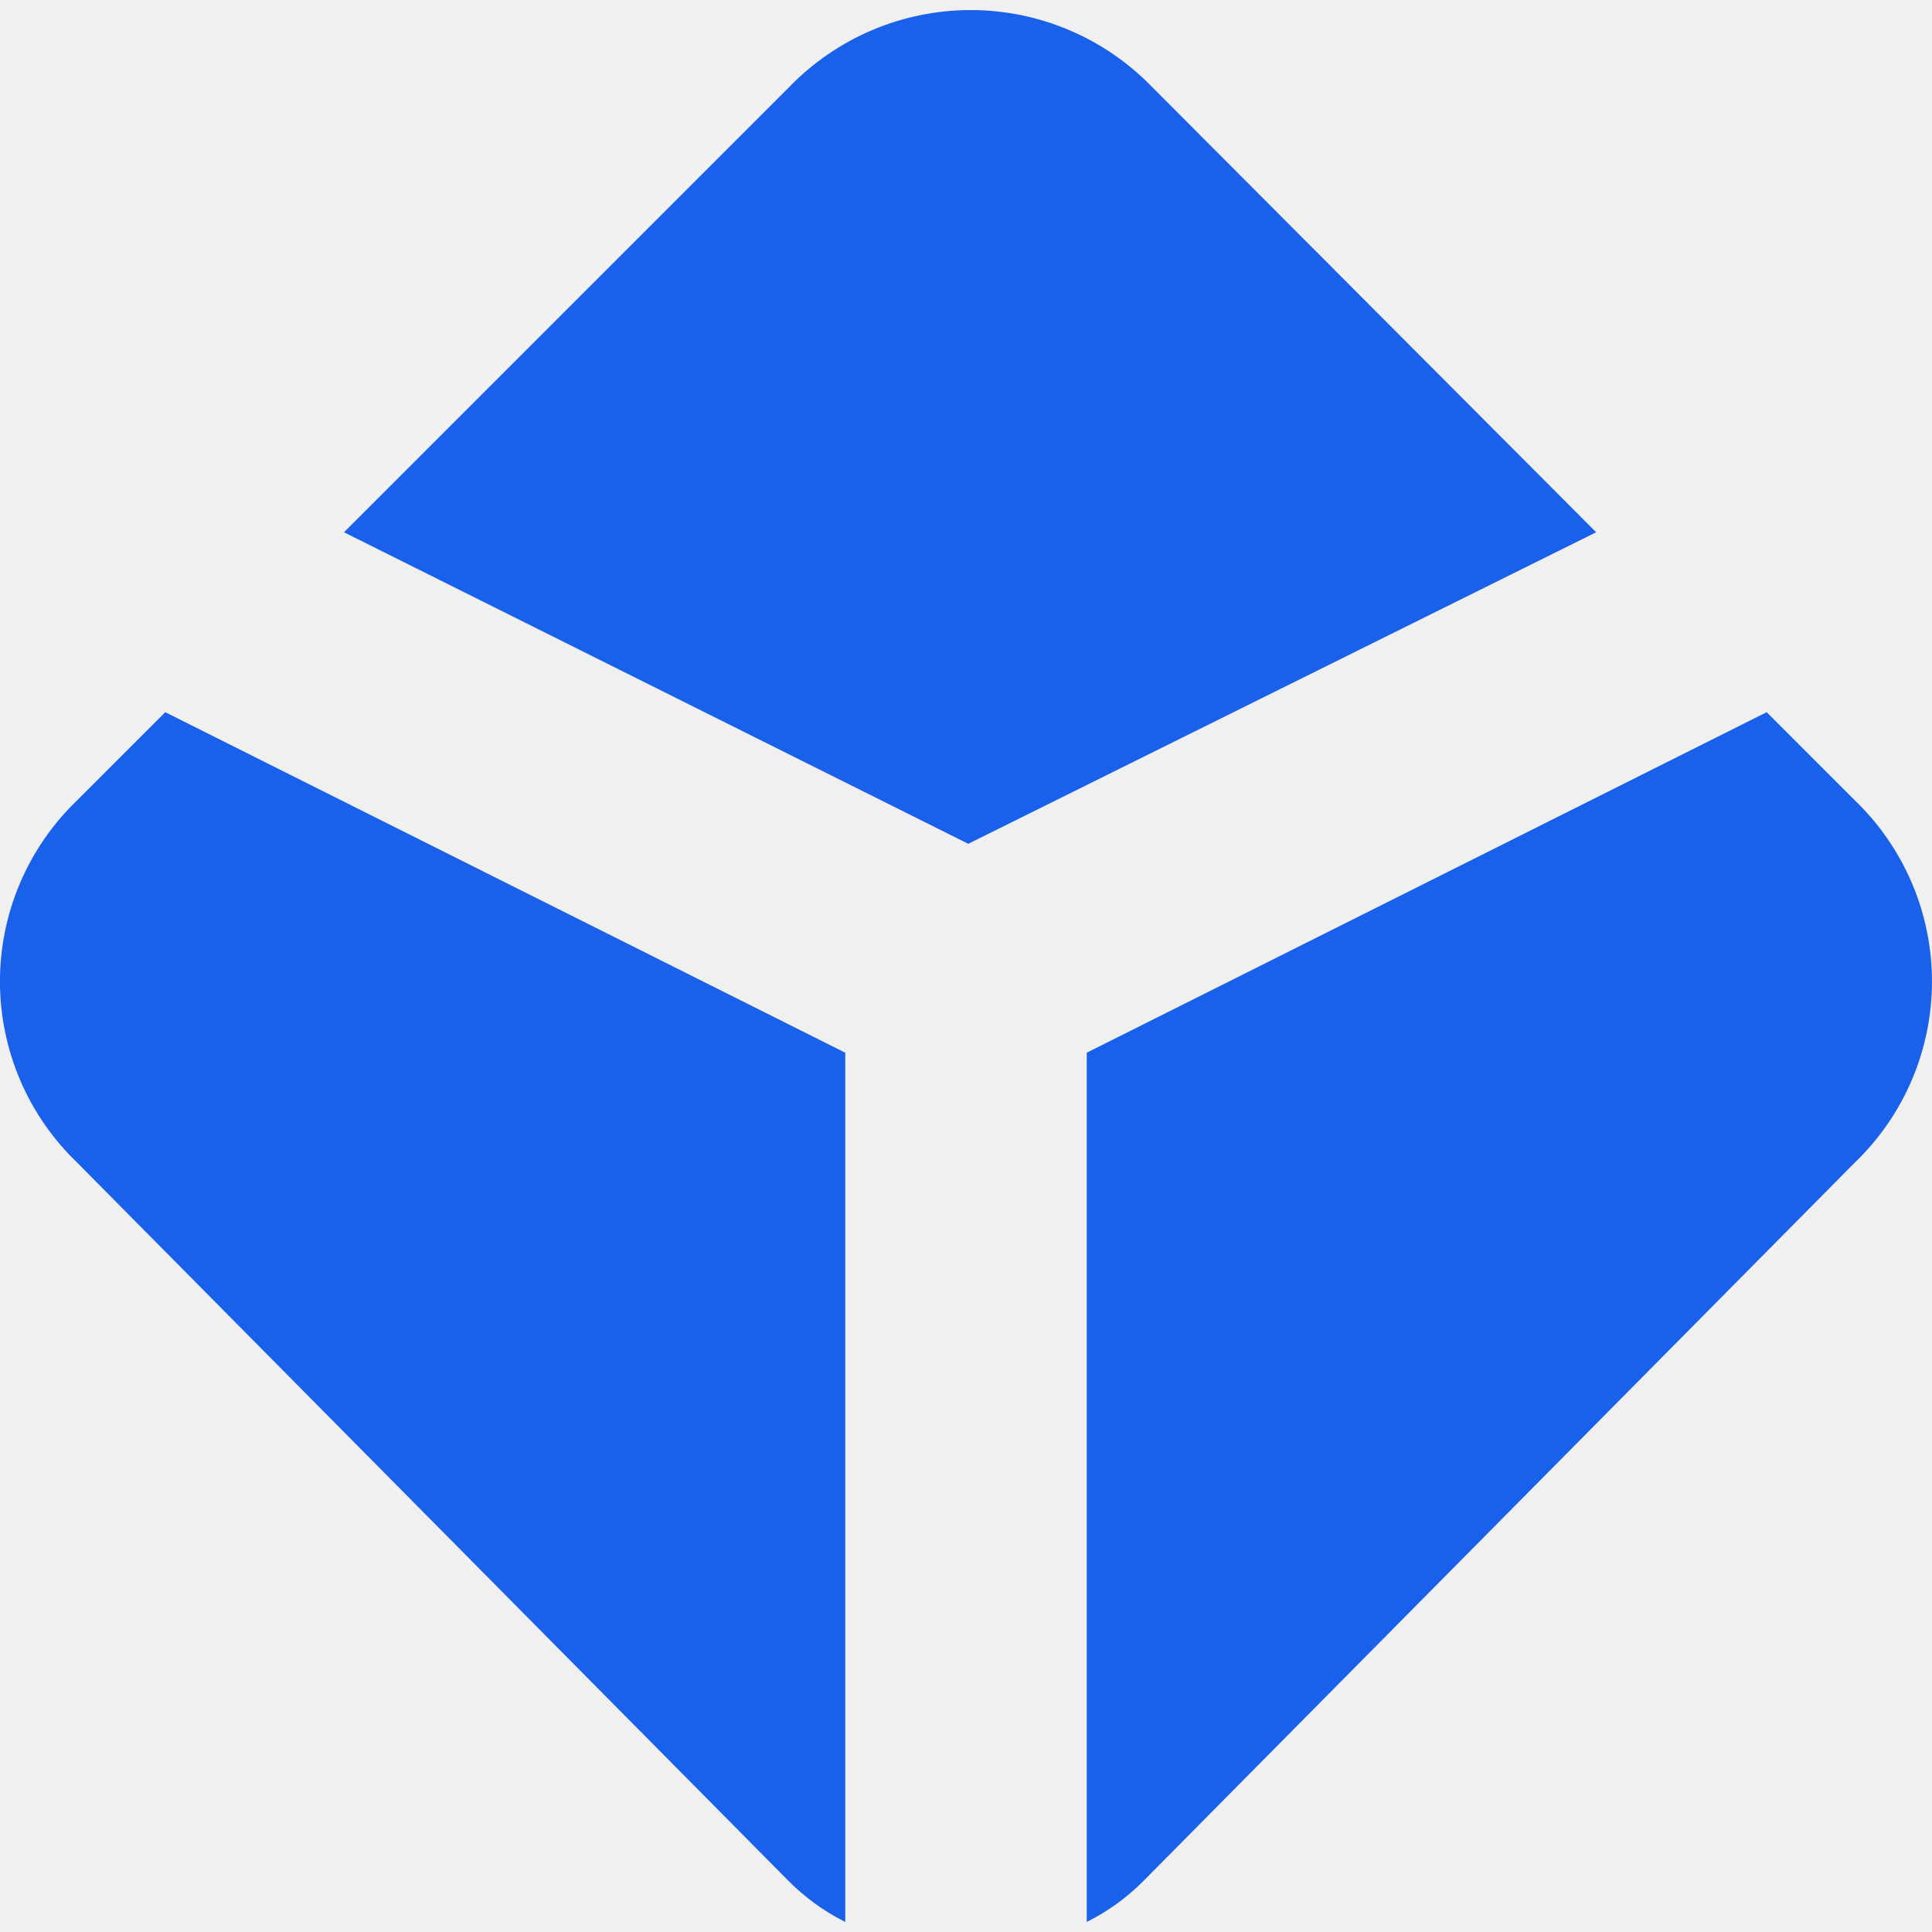
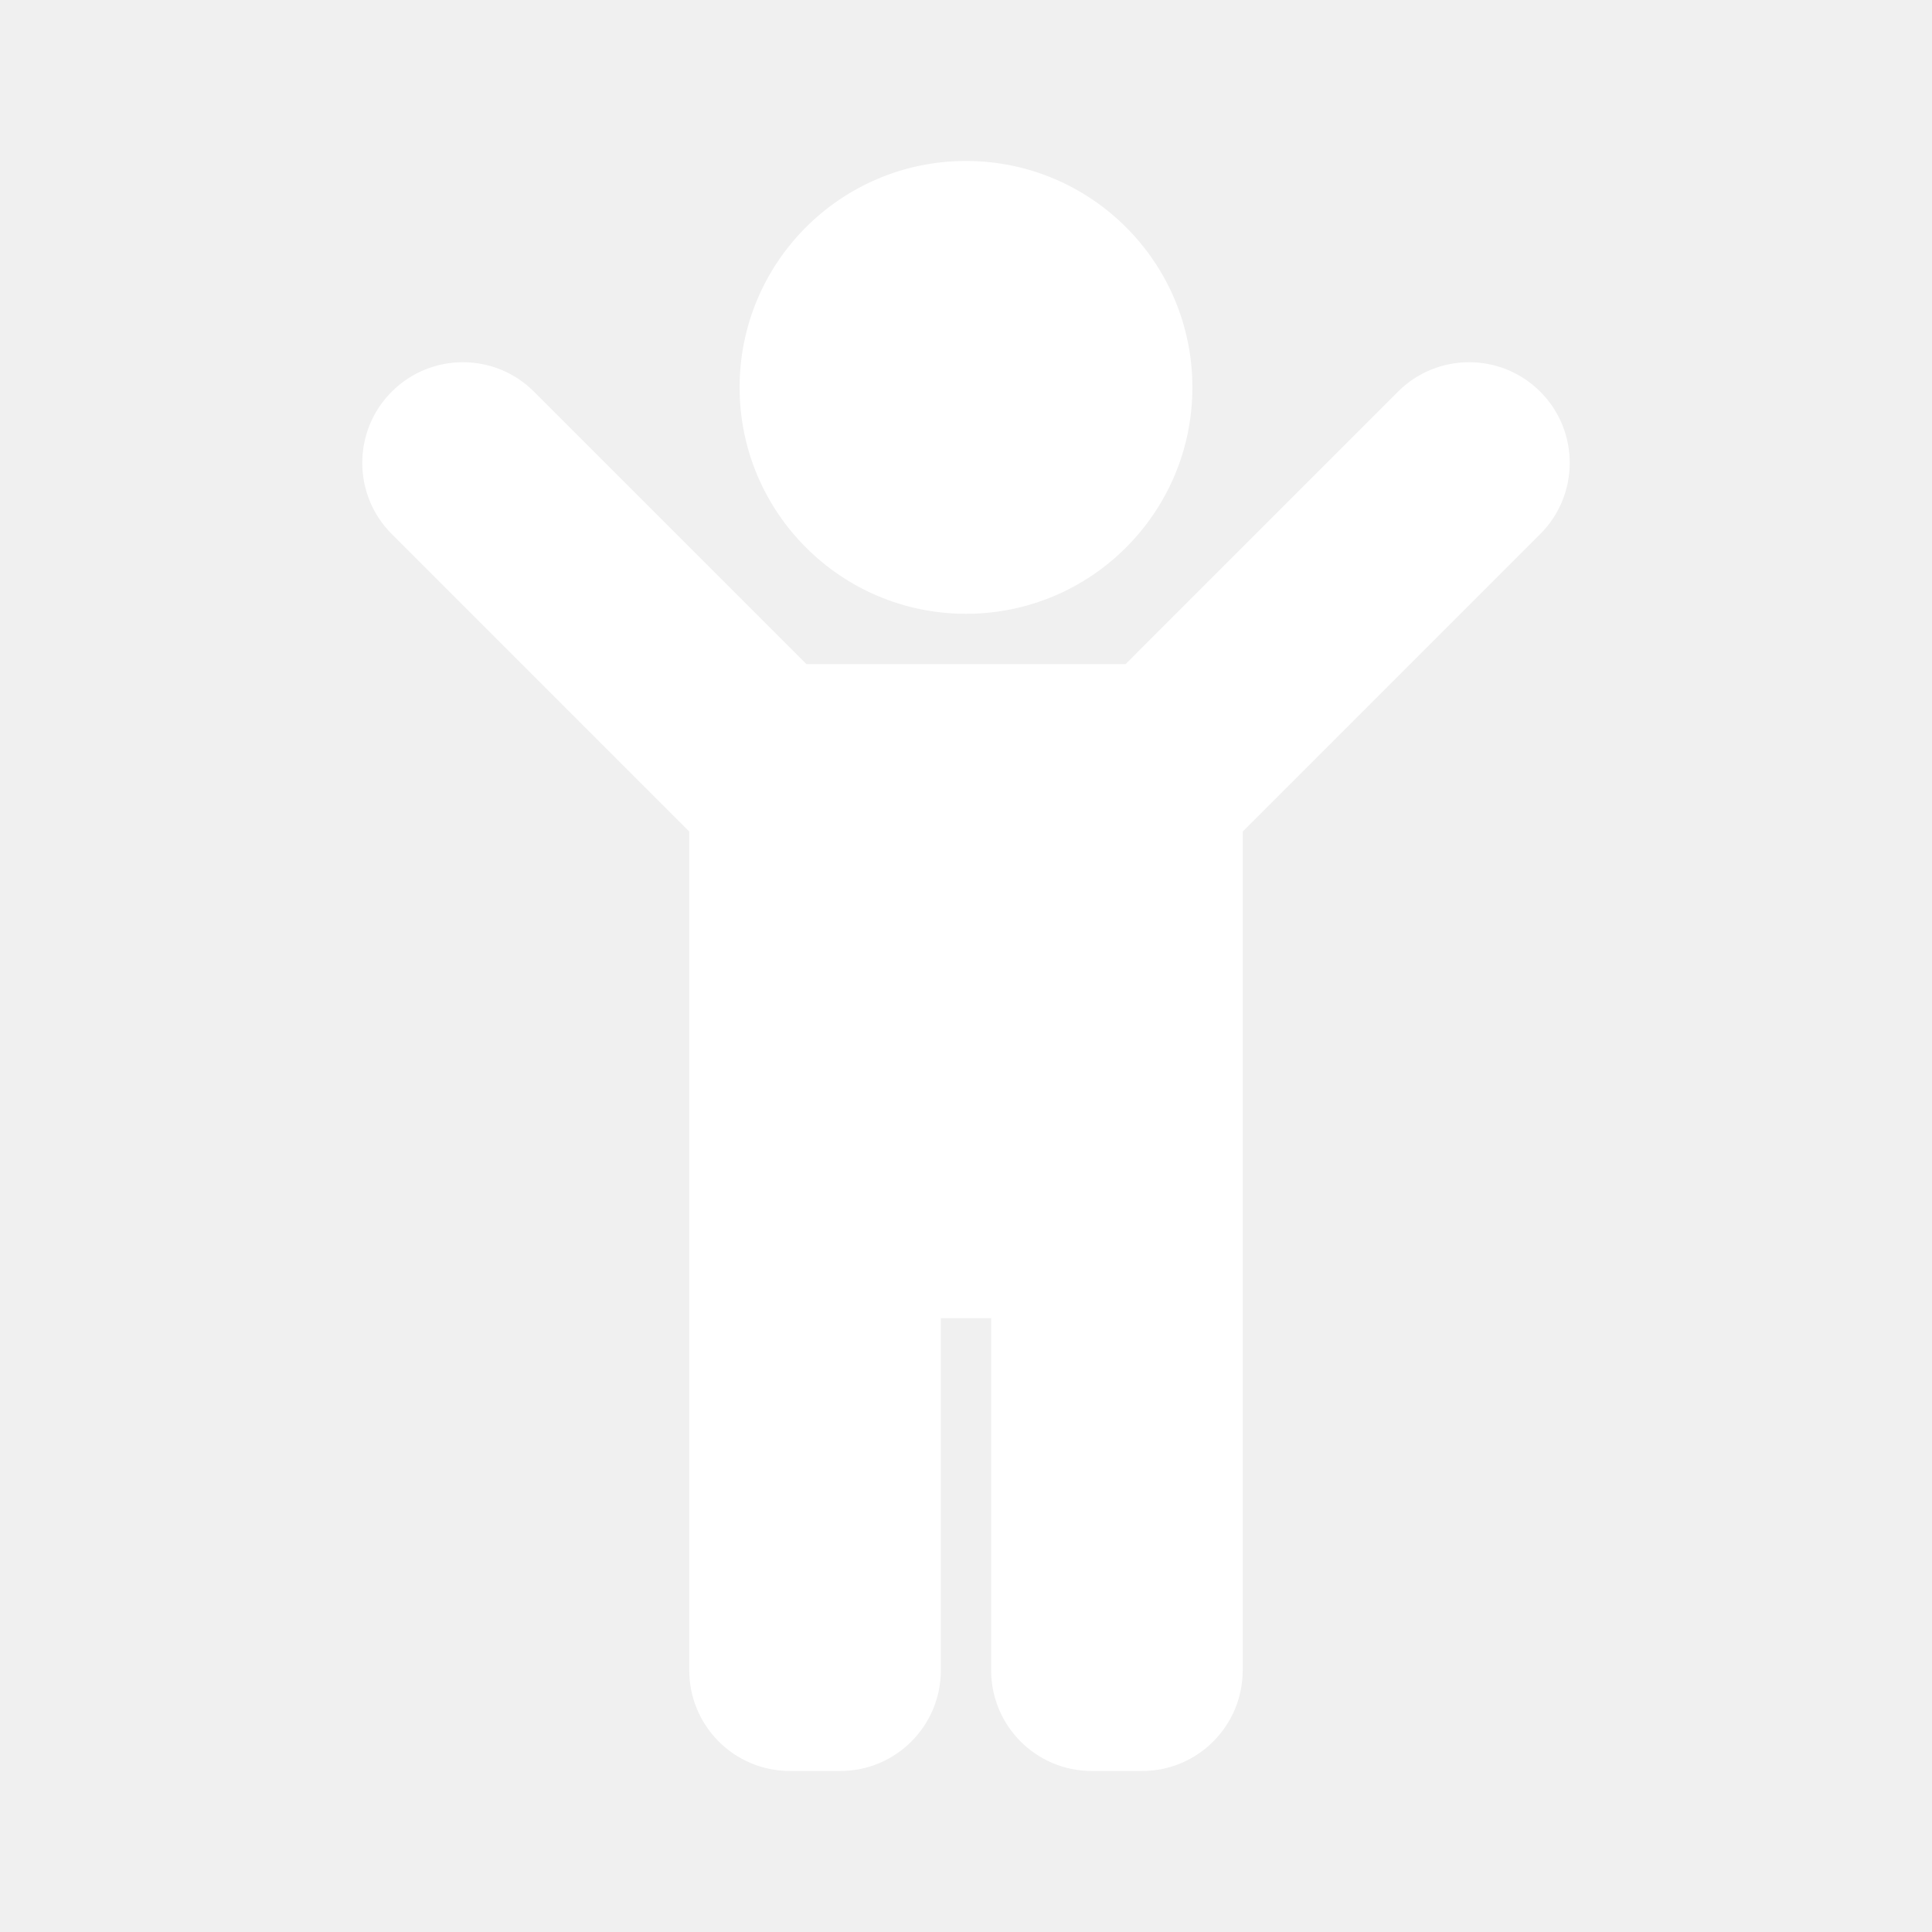
- <svg xmlns="http://www.w3.org/2000/svg" width="100" height="100" viewBox="0 0 100 100" fill="none">
-   <path d="M82.617 27.55L59.617 4.488C58.399 3.233 56.942 2.235 55.332 1.554C53.721 0.873 51.991 0.521 50.242 0.521C48.493 0.521 46.763 0.873 45.152 1.554C43.542 2.235 42.085 3.233 40.867 4.488L17.805 27.55L50.117 43.675L82.617 27.55ZM91.442 36.863L96.004 41.425C97.267 42.639 98.272 44.094 98.958 45.705C99.645 47.316 99.998 49.049 99.998 50.8C99.998 52.551 99.645 54.285 98.958 55.896C98.272 57.507 97.267 58.962 96.004 60.175L59.25 97.292C58.379 98.183 57.365 98.923 56.25 99.48V54.488L91.442 36.863ZM8.554 36.863L3.992 41.425C2.729 42.639 1.724 44.094 1.038 45.705C0.352 47.316 -0.002 49.049 -0.002 50.8C-0.002 52.551 0.352 54.285 1.038 55.896C1.724 57.507 2.729 58.962 3.992 60.175L40.75 97.292C41.625 98.184 42.638 98.925 43.75 99.48V54.488L8.554 36.863Z" fill="#1960EA" />
+ <svg xmlns="http://www.w3.org/2000/svg" width="50" height="50" viewBox="0 0 50 50" fill="none">
+   <path d="M19.141 10.025C19.141 6.789 21.764 4.166 25 4.166C28.236 4.166 30.859 6.789 30.859 10.025C30.859 13.261 28.236 15.885 25 15.885C21.764 15.885 19.141 13.261 19.141 10.025ZM39.862 10.137C38.845 9.12 37.196 9.12 36.179 10.137L29.13 17.187H20.87L13.82 10.137C12.804 9.12 11.155 9.12 10.138 10.137C9.121 11.154 9.121 12.803 10.138 13.82L17.838 21.521V43.228C17.838 44.667 19.005 45.833 20.443 45.833H21.745C23.183 45.833 24.349 44.667 24.349 43.228V34.114H25.651V43.228C25.651 44.667 26.817 45.833 28.255 45.833H29.557C30.995 45.833 32.161 44.667 32.161 43.228V21.521L39.862 13.82C40.879 12.803 40.879 11.154 39.862 10.137V10.137Z" fill="white" />
</svg>
